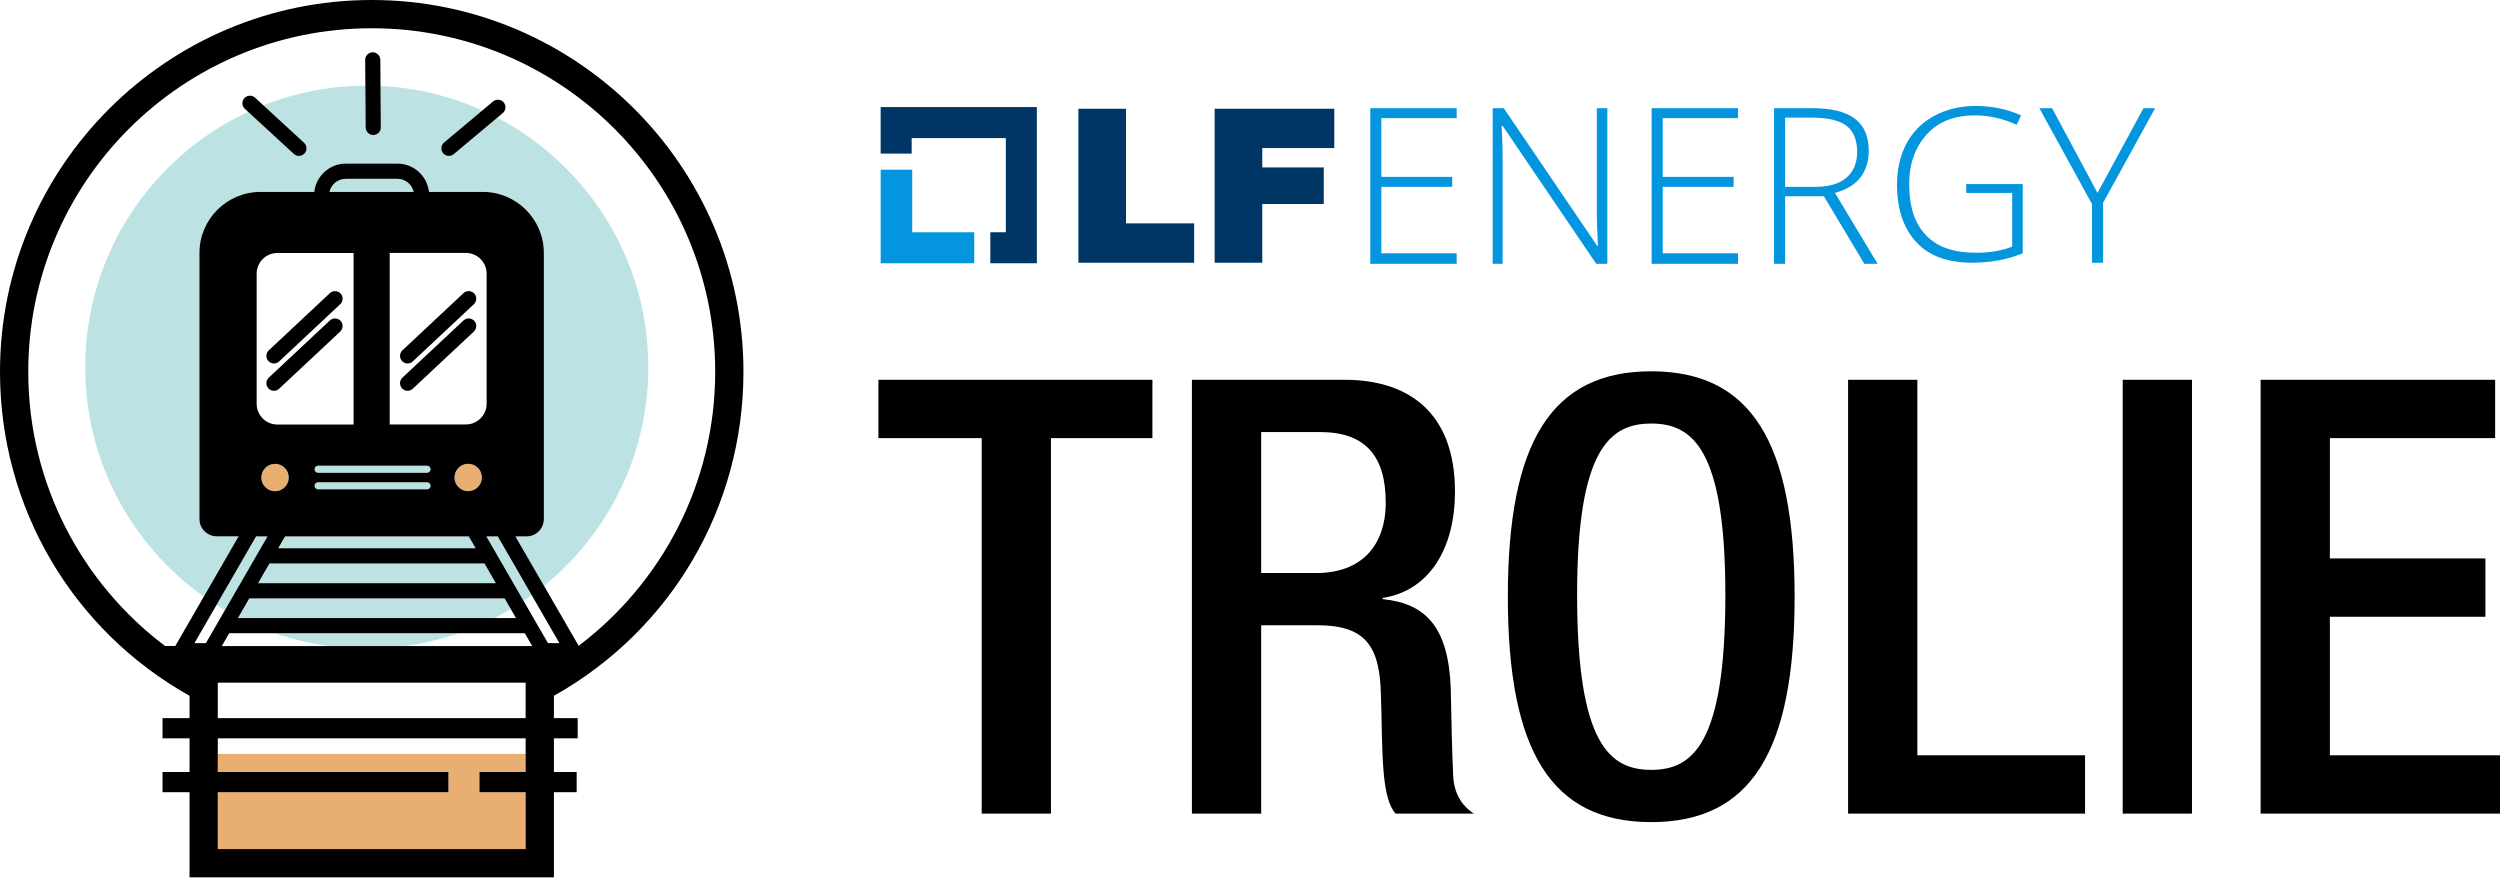
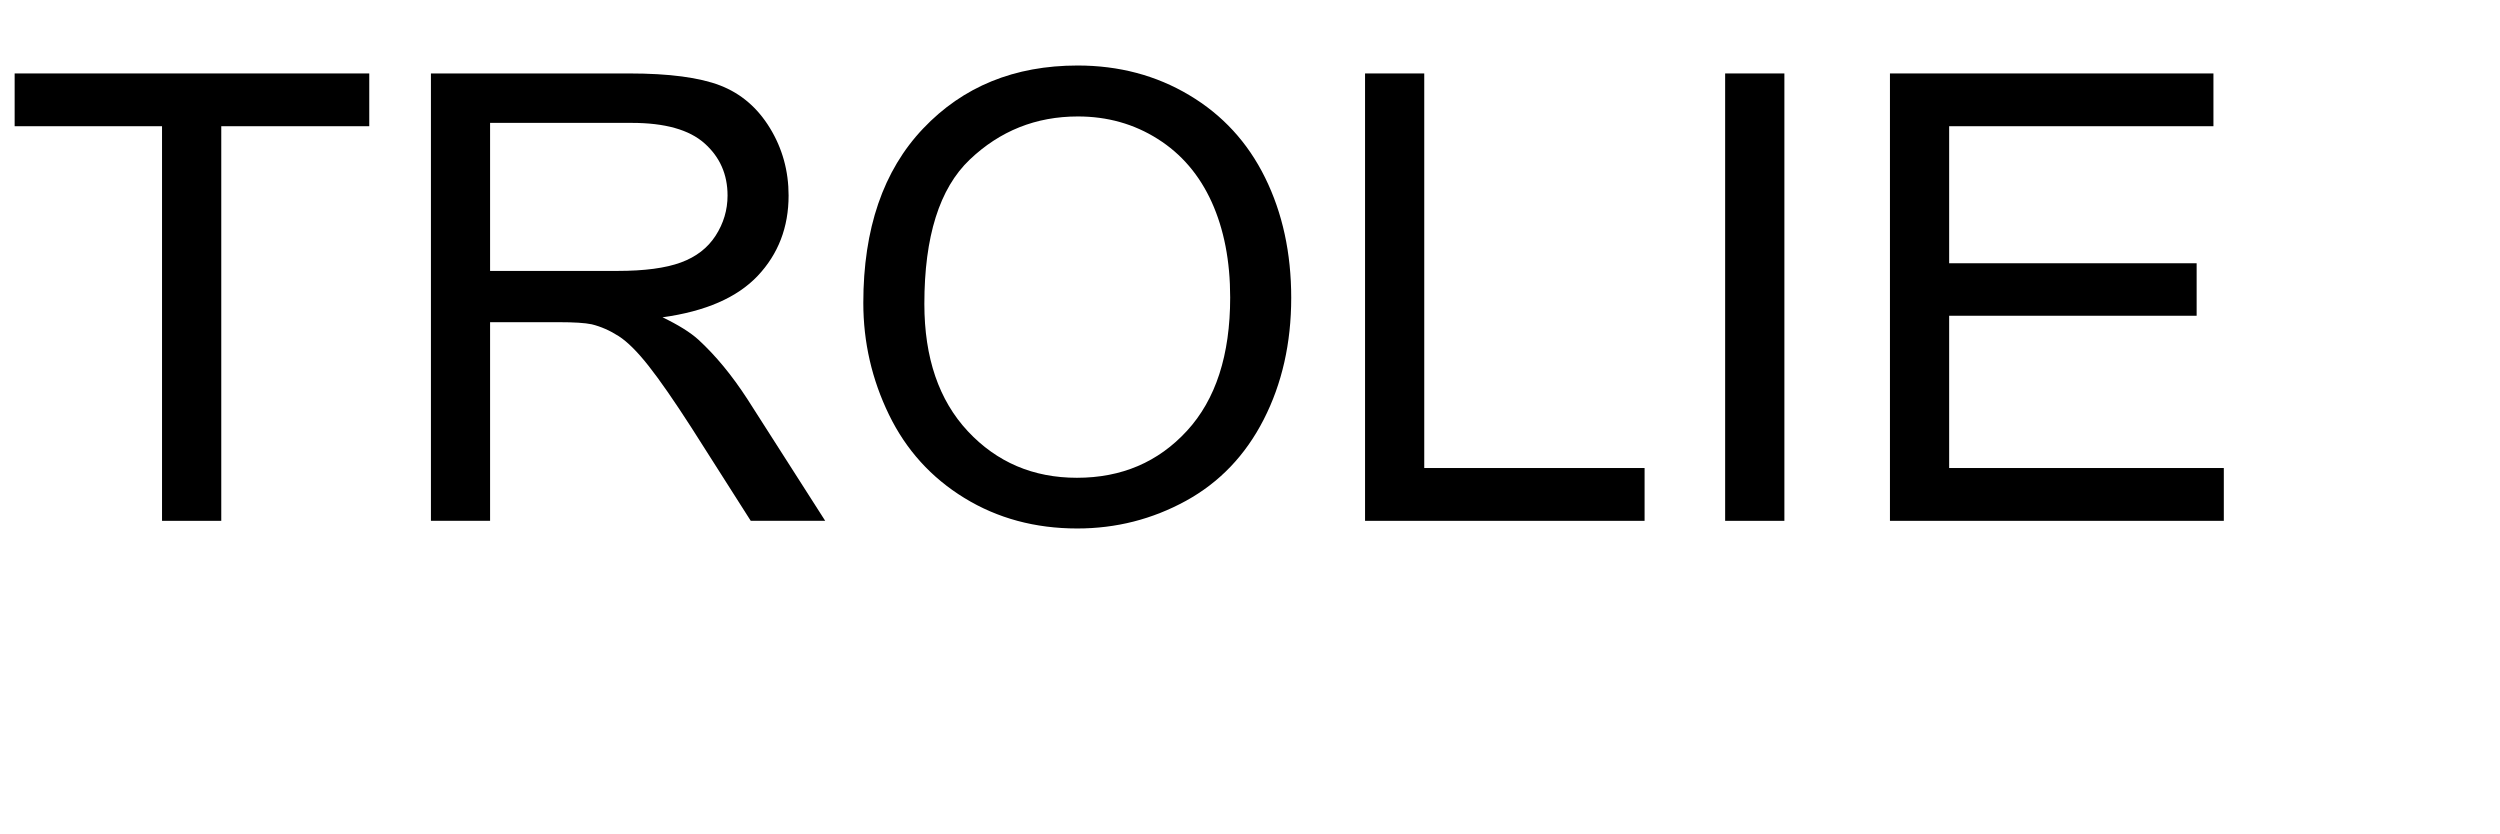
- <svg xmlns="http://www.w3.org/2000/svg" id="Layer_1" data-name="Layer 1" viewBox="0 0 382.68 134.289">
+ <svg xmlns="http://www.w3.org/2000/svg" xmlns:xlink="http://www.w3.org/1999/xlink" width="240" height="80" viewBox="0 0 240 80">
  <defs>
-     <style>
-       .cls-1, .cls-2, .cls-3, .cls-4, .cls-5 {
-         stroke-width: 0px;
-       }
- 
-       .cls-2 {
-         fill: #bde2e4;
-       }
- 
-       .cls-3 {
-         fill: #e9ae72;
-       }
- 
-       .cls-4 {
-         fill: #003666;
-       }
- 
-       .cls-5 {
-         fill: #0396de;
-       }
-     </style>
+     <g>
+       <g id="glyph-0-0">
+         <path d="M 15.555 0 L 15.555 -37.883 L 1.406 -37.883 L 1.406 -42.949 L 35.449 -42.949 L 35.449 -37.883 L 21.242 -37.883 L 21.242 0 Z M 15.555 0 " />
+       </g>
+       <g id="glyph-0-1">
+         <path d="M 4.719 0 L 4.719 -42.949 L 23.758 -42.949 C 27.586 -42.949 30.5 -42.562 32.492 -41.793 C 34.484 -41.02 36.074 -39.656 37.266 -37.703 C 38.457 -35.75 39.055 -33.594 39.055 -31.23 C 39.055 -28.184 38.066 -25.617 36.094 -23.523 C 34.121 -21.434 31.074 -20.109 26.953 -19.539 C 28.457 -18.816 29.602 -18.105 30.383 -17.402 C 32.043 -15.879 33.613 -13.977 35.098 -11.688 L 42.57 0 L 35.422 0 L 29.734 -8.938 C 28.074 -11.516 26.711 -13.484 25.633 -14.852 C 24.559 -16.219 23.598 -17.18 22.75 -17.727 C 21.898 -18.273 21.035 -18.652 20.156 -18.867 C 19.512 -19.004 18.457 -19.07 16.992 -19.07 L 10.398 -19.07 L 10.398 0 Z M 10.398 -23.992 L 22.617 -23.992 C 25.215 -23.992 27.246 -24.262 28.711 -24.801 C 30.176 -25.336 31.289 -26.195 32.051 -27.379 C 32.812 -28.559 33.195 -29.844 33.195 -31.23 C 33.195 -33.262 32.457 -34.93 30.98 -36.242 C 29.508 -37.551 27.18 -38.203 23.992 -38.203 L 10.398 -38.203 Z M 10.398 -23.992 " />
+       </g>
+       <g id="glyph-0-2">
+         <path d="M 2.898 -20.918 C 2.898 -28.047 4.812 -33.629 8.641 -37.66 C 12.469 -41.695 17.414 -43.711 23.469 -43.711 C 27.434 -43.711 31.008 -42.766 34.188 -40.867 C 37.371 -38.973 39.801 -36.332 41.469 -32.945 C 43.141 -29.555 43.977 -25.711 43.977 -21.414 C 43.977 -17.059 43.094 -13.164 41.336 -9.727 C 39.578 -6.289 37.09 -3.688 33.867 -1.918 C 30.645 -0.152 27.168 0.734 23.438 0.734 C 19.395 0.734 15.781 -0.242 12.598 -2.195 C 9.414 -4.148 7 -6.816 5.359 -10.195 C 3.719 -13.574 2.898 -17.148 2.898 -20.918 Z M 8.758 -20.828 C 8.758 -15.652 10.152 -11.578 12.934 -8.598 C 15.719 -5.621 19.211 -4.133 23.406 -4.133 C 27.684 -4.133 31.207 -5.633 33.969 -8.641 C 36.734 -11.648 38.117 -15.918 38.117 -21.445 C 38.117 -24.941 37.523 -27.992 36.344 -30.602 C 35.16 -33.207 33.434 -35.23 31.156 -36.664 C 28.883 -38.102 26.328 -38.82 23.496 -38.82 C 19.473 -38.82 16.012 -37.438 13.109 -34.672 C 10.211 -31.91 8.758 -27.297 8.758 -20.828 Z M 8.758 -20.828 " />
+       </g>
+       <g id="glyph-0-3">
+         <path d="M 4.395 0 L 4.395 -42.949 L 10.078 -42.949 L 10.078 -5.07 L 31.23 -5.07 L 31.23 0 Z M 4.395 0 " />
+       </g>
+       <g id="glyph-0-4">
+         <path d="M 5.594 0 L 5.594 -42.949 L 11.281 -42.949 L 11.281 0 Z M 5.594 0 " />
+       </g>
+       <g id="glyph-0-5">
+         <path d="M 4.746 0 L 4.746 -42.949 L 35.801 -42.949 L 35.801 -37.883 L 10.43 -37.883 L 10.43 -24.727 L 34.188 -24.727 L 34.188 -19.688 L 10.43 -19.688 L 10.43 -5.07 L 36.797 -5.07 L 36.797 0 Z M 4.746 0 " />
+       </g>
+     </g>
  </defs>
-   <g>
-     <polygon class="cls-5" points="139.637 35.551 139.637 25.971 134.804 25.971 134.804 40.299 149.133 40.299 149.133 35.551 139.637 35.551" />
-     <polygon class="cls-4" points="158.713 16.391 134.804 16.391 134.804 23.512 139.552 23.512 139.552 21.139 153.965 21.139 153.965 35.551 151.591 35.551 151.591 40.299 158.713 40.299 158.713 16.391" />
-     <g>
-       <path class="cls-4" d="m165.071,16.645h7.291v17.55h10.428v6.019h-17.719v-23.569h-0Z" />
-       <path class="cls-4" d="m185.928,16.645h18.313v6.019h-11.022v2.967h9.411v5.596h-9.411v8.987h-7.291v-23.569Z" />
-     </g>
-     <path class="cls-5" d="m222.977,40.384h-13.226v-23.824h13.226v1.526h-11.53v8.987h10.852v1.526h-10.852v10.174h11.53v1.611Z" />
-     <path class="cls-5" d="m246.038,40.384h-1.696l-14.328-21.111h-.17c.17,2.543.17,4.409.17,5.68v15.43h-1.526v-23.824h1.696l14.328,21.111h.085c-.085-1.95-.17-3.815-.17-5.596v-15.515h1.611v23.824h0Z" />
-     <path class="cls-5" d="m266.046,40.384h-13.226v-23.824h13.226v1.526h-11.53v8.987h10.852v1.526h-10.852v10.174h11.53v1.611Z" />
-     <path class="cls-5" d="m273.253,30.041v10.343h-1.696v-23.824h5.765c2.967,0,5.172.509,6.613,1.611,1.441,1.102,2.12,2.713,2.12,4.917,0,1.611-.424,2.967-1.272,4.07s-2.12,1.865-3.9,2.374l6.528,10.852h-2.035l-6.189-10.343h-5.935Zm0-1.441h4.578c2.035,0,3.646-.424,4.748-1.357,1.102-.933,1.696-2.204,1.696-3.985s-.509-3.137-1.611-3.985-2.883-1.272-5.426-1.272h-3.985v10.598Z" />
-     <path class="cls-5" d="m300.891,28.175h8.732v10.598c-2.289.933-4.833,1.441-7.715,1.441-3.73,0-6.613-1.017-8.563-3.137-1.95-2.12-2.967-5.002-2.967-8.817,0-2.374.509-4.493,1.441-6.274,1.017-1.865,2.374-3.222,4.239-4.239s3.985-1.526,6.359-1.526c2.543,0,4.917.509,6.952,1.441l-.678,1.441c-2.035-.933-4.154-1.441-6.359-1.441-3.137,0-5.596.933-7.376,2.883-1.78,1.95-2.713,4.493-2.713,7.63,0,3.476.848,6.104,2.628,7.885,1.696,1.78,4.239,2.628,7.63,2.628,2.204,0,3.985-.339,5.511-.933v-8.224h-7.037v-1.357h-.085Z" />
-     <path class="cls-5" d="m321.07,29.532l7.037-12.972h1.78l-7.969,14.498v9.156h-1.696v-8.987l-8.054-14.667h1.95l6.952,12.972Z" />
-   </g>
-   <g>
-     <polygon class="cls-1" points="134.458 67.065 150.269 67.065 150.269 124.541 160.871 124.541 160.871 67.065 176.402 67.065 176.402 58.137 134.458 58.137 134.458 67.065" />
-     <path class="cls-1" d="m222.439,118.774c-.186-3.999-.279-9.207-.372-13.485-.372-9.3-3.812-12.927-10.416-13.578v-.186c7.254-1.116,11.067-7.72,11.067-16.275,0-12.462-7.533-17.113-16.834-17.113h-23.436v66.404h10.602v-28.831h8.649c7.254,0,9.486,3.162,9.672,10.417.187,4.836.093,8.556.465,12.555.279,2.604.744,4.65,1.768,5.859h11.997c-1.395-.93-2.976-2.511-3.162-5.767Zm-20.926-31.062h-8.463v-21.576h9.021c6.975,0,10.044,3.72,10.044,10.788,0,6.696-3.813,10.788-10.603,10.788Z" />
-     <path class="cls-1" d="m252.757,56.835c-15.252,0-21.948,10.788-21.948,34.503,0,23.716,6.696,34.504,21.948,34.504,15.253,0,21.948-10.788,21.948-34.504,0-23.715-6.695-34.503-21.948-34.503Zm0,61.009c-6.324,0-11.346-3.906-11.346-26.784,0-22.321,5.021-26.227,11.346-26.227s11.347,3.906,11.347,26.227c0,22.878-5.022,26.784-11.347,26.784Z" />
-     <polygon class="cls-1" points="293.493 58.137 282.891 58.137 282.891 124.541 319.161 124.541 319.161 115.613 293.493 115.613 293.493 58.137" />
-     <rect class="cls-1" x="324.927" y="58.137" width="10.602" height="66.404" />
-     <polygon class="cls-1" points="356.64 115.613 356.64 94.408 380.449 94.408 380.449 85.48 356.64 85.48 356.64 67.065 381.936 67.065 381.936 58.137 346.037 58.137 346.037 124.541 382.68 124.541 382.68 115.613 356.64 115.613" />
-   </g>
-   <g>
-     <path class="cls-2" d="m74.446,82.103l5.707,9.887c.422-.284.834-.581,1.245-.88l-5.199-9.007h-1.753Z" />
-     <path class="cls-2" d="m39.201,82.103l-6.075,10.524c.427.271.859.534,1.297.79l6.531-11.314h-1.753Z" />
-     <path class="cls-2" d="m48.148,71.826c0,.3.244.544.544.544h16.676c.3,0,.544-.244.544-.544,0-.3-.244-.544-.544-.544h-16.676c-.3,0-.544.244-.544.544Z" />
-     <path class="cls-2" d="m48.692,74.905h16.676c.3,0,.544-.244.544-.544,0-.3-.244-.544-.544-.544h-16.676c-.3,0-.544.244-.544.544,0,.3.244.544.544.544Z" />
-     <path class="cls-2" d="m38.159,91.593l-1.698,2.942c.05.026.1.051.15.077h39.062c.853-.435,1.693-.892,2.513-1.381l-.945-1.637h-39.081Z" />
-     <path class="cls-2" d="m50.292,98.889h11.702c2.844-.386,5.598-1.049,8.237-1.962h-28.175c2.639.913,5.393,1.576,8.237,1.962Z" />
-     <polygon class="cls-2" points="39.507 89.269 75.902 89.269 74.159 86.251 41.249 86.251 39.507 89.269" />
-     <path class="cls-2" d="m76.119,18.013l-6.626,5.553c-.2.19-.481.303-.779.303-.319,0-.62-.131-.847-.369-.433-.469-.408-1.204.054-1.641l5.914-4.956c-4.795-2.163-10.052-3.482-15.589-3.748l.046,6.345c.004.293-.104.576-.304.794-.216.235-.516.368-.845.375h-.005c-.635,0-1.157-.514-1.168-1.149l-.046-6.413c-5.512.027-10.774,1.096-15.612,3.008l6.238,5.74c.465.441.49,1.176.061,1.641-.23.241-.531.372-.85.372-.297,0-.579-.112-.793-.315l-6.993-6.436c-14.721,6.855-24.929,21.772-24.929,39.081,0,14.501,7.169,27.319,18.148,35.13l5.331-9.234h-3.348c-1.46,0-2.647-1.188-2.647-2.647v-40.734c0-5.149,4.189-9.338,9.338-9.338h8.241c.276-2.454,2.341-4.335,4.825-4.335h7.912c2.483,0,4.548,1.882,4.824,4.335h8.25c5.145,0,9.33,4.189,9.33,9.338v40.743c0,1.46-1.188,2.647-2.647,2.647h-1.709l4.379,7.574c9.739-7.902,15.968-19.961,15.968-33.479,0-16.59-9.38-30.982-23.12-38.185Z" />
-     <polygon class="cls-2" points="42.587 83.926 72.813 83.926 71.762 82.103 43.638 82.103 42.587 83.926" />
-     <path class="cls-2" d="m60.836,27.372h-7.911c-1.205,0-2.241.859-2.493,2.01h12.896c-.251-1.151-1.288-2.01-2.493-2.01Z" />
-   </g>
-   <g>
-     <polygon class="cls-3" points="80.462 118.174 80.462 115.402 33.339 115.402 33.339 118.174 68.64 118.174 68.64 121.264 33.339 121.264 33.339 129.964 80.462 129.964 80.462 121.264 73.391 121.264 73.391 118.174 80.462 118.174" />
-     <path class="cls-3" d="m71.667,75.187c1.156,0,2.097-.941,2.097-2.098s-.941-2.098-2.097-2.098c-1.157,0-2.098.941-2.098,2.098s.941,2.098,2.098,2.098Z" />
-     <circle class="cls-3" cx="42.103" cy="73.098" r="2.098" />
-   </g>
-   <g>
-     <path class="cls-1" d="m113.801,56.901C113.801,25.525,88.276,0,56.901,0S0,25.525,0,56.901c0,20.752,11.048,39.518,29.013,49.607v3.42h-4.134v3.09h4.134v5.157h-4.134v3.09h4.134v13.025h55.775v-13.025h3.485v-3.09h-3.485v-5.157h3.638v-3.09h-3.638v-3.42c17.965-10.088,29.013-28.855,29.013-49.607ZM26.829,98.889h-1.557c-12.719-9.595-20.946-24.828-20.946-41.989C4.326,27.864,27.864,4.326,56.901,4.326s52.575,23.538,52.575,52.575c0,17.139-8.206,32.355-20.899,41.952l-5.305-9.175-4.379-7.574h1.709c1.46,0,2.647-1.188,2.647-2.647v-40.743c0-5.149-4.186-9.338-9.33-9.338h-8.25c-.276-2.454-2.341-4.335-4.824-4.335h-7.912c-2.483,0-4.549,1.882-4.825,4.335h-8.241c-5.149,0-9.338,4.189-9.338,9.338v40.734c0,1.46,1.188,2.647,2.647,2.647h3.348l-5.331,9.234-4.365,7.561Zm52.154-4.277h-42.566l.044-.077,1.698-2.942h39.081l.945,1.637.797,1.381Zm-39.477-5.343l1.742-3.019h32.911l1.743,3.019h-36.396Zm30.062-16.18c0-1.157.941-2.098,2.098-2.098,1.156,0,2.097.941,2.097,2.098s-.941,2.098-2.097,2.098c-1.157,0-2.098-.941-2.098-2.098Zm-4.201-1.807c.3,0,.544.244.544.544,0,.3-.244.544-.544.544h-16.676c-.3,0-.544-.244-.544-.544,0-.3.244-.544.544-.544h16.676Zm.544,3.079c0,.3-.244.544-.544.544h-16.676c-.3,0-.544-.244-.544-.544,0-.3.244-.544.544-.544h16.676c.3,0,.544.244.544.544Zm-11.786-9.373h-11.665c-1.75,0-3.173-1.423-3.173-3.173v-19.919c0-1.75,1.423-3.173,3.173-3.173h11.665v26.265Zm-12.023,6.012c1.157,0,2.098.941,2.098,2.098s-.941,2.098-2.098,2.098-2.098-.941-2.098-2.098.941-2.098,2.098-2.098Zm1.535,11.103h28.123l1.051,1.823h-30.226l1.051-1.823Zm27.678-17.132h-11.665v-26.256h11.665c1.75,0,3.173,1.423,3.173,3.173v19.911c0,1.75-1.423,3.173-3.173,3.173Zm-20.884-35.588c.252-1.151,1.288-2.01,2.493-2.01h7.911c1.205,0,2.241.859,2.493,2.01h-12.896Zm-18.911,69.061h-1.753l3.357-5.816,6.075-10.524h1.753l-6.531,11.314-2.901,5.026Zm48.94,16.959v2.772h-7.071v3.09h7.071v8.699h-47.123v-8.699h35.302v-3.09h-35.302v-5.157h47.123v2.385Zm0-5.475h-47.123v-5.426h47.123v5.426Zm-18.469-11.038h-28.037l1.131-1.962h45.25l1.131,1.962h-19.475Zm21.885-.446l-3.725-6.453-5.707-9.887h1.753l5.199,9.007,4.233,7.333h-1.753Z" />
-     <path class="cls-1" d="m41.086,55.269c.227.238.527.37.847.37.296,0,.578-.112.791-.314l9.356-8.758c.461-.438.486-1.173.054-1.641-.437-.46-1.171-.486-1.639-.055l-9.355,8.758c-.461.438-.486,1.172-.054,1.64Z" />
-     <path class="cls-1" d="m50.495,49.052l-9.355,8.758c-.461.438-.486,1.173-.054,1.641.227.238.527.369.847.369.297,0,.579-.112.791-.314l9.356-8.758c.461-.438.486-1.172.054-1.64-.438-.46-1.172-.486-1.639-.056Z" />
-     <path class="cls-1" d="m70.953,44.869l-9.356,8.759c-.461.438-.486,1.172-.054,1.64.227.238.527.37.847.37.296,0,.578-.112.792-.314l9.355-8.758c.461-.438.487-1.173.054-1.641-.438-.46-1.171-.487-1.638-.057Z" />
-     <path class="cls-1" d="m70.953,49.051l-9.357,8.759c-.461.438-.486,1.173-.054,1.641.227.238.527.369.847.369.297,0,.579-.112.792-.314l9.355-8.758c.461-.438.487-1.172.054-1.64-.438-.462-1.173-.485-1.637-.057Z" />
-     <path class="cls-1" d="m68.715,23.868c.297,0,.579-.112.779-.303l6.626-5.553.888-.744c.461-.438.486-1.172.054-1.64-.435-.459-1.166-.485-1.631-.062l-1.595,1.336-5.914,4.956c-.461.438-.487,1.172-.054,1.641.227.238.527.369.847.369Z" />
-     <path class="cls-1" d="m37.975,17.117l6.993,6.436c.214.203.496.315.793.315.319,0,.62-.131.85-.372.43-.465.404-1.2-.061-1.641l-6.238-5.74-1.262-1.161c-.464-.429-1.198-.404-1.64.06-.429.465-.403,1.199.061,1.641l.503.463Z" />
-     <path class="cls-1" d="m55.971,19.519c.011.635.533,1.149,1.168,1.149h.005c.329-.007.628-.14.845-.375.2-.219.308-.501.304-.794l-.046-6.345-.029-4c-.011-.634-.533-1.149-1.168-1.149h-.004c-.636.011-1.151.535-1.148,1.168l.028,3.932.046,6.413Z" />
+   <g fill="rgb(0%, 0%, 0%)" fill-opacity="1">
+     <use xlink:href="#glyph-0-0" x="0" y="50" />
+     <use xlink:href="#glyph-0-1" x="36.65" y="50" />
+     <use xlink:href="#glyph-0-2" x="79.98" y="50" />
+     <use xlink:href="#glyph-0-3" x="126.65" y="50" />
+     <use xlink:href="#glyph-0-4" x="160.02" y="50" />
+     <use xlink:href="#glyph-0-5" x="176.689" y="50" />
  </g>
</svg>
